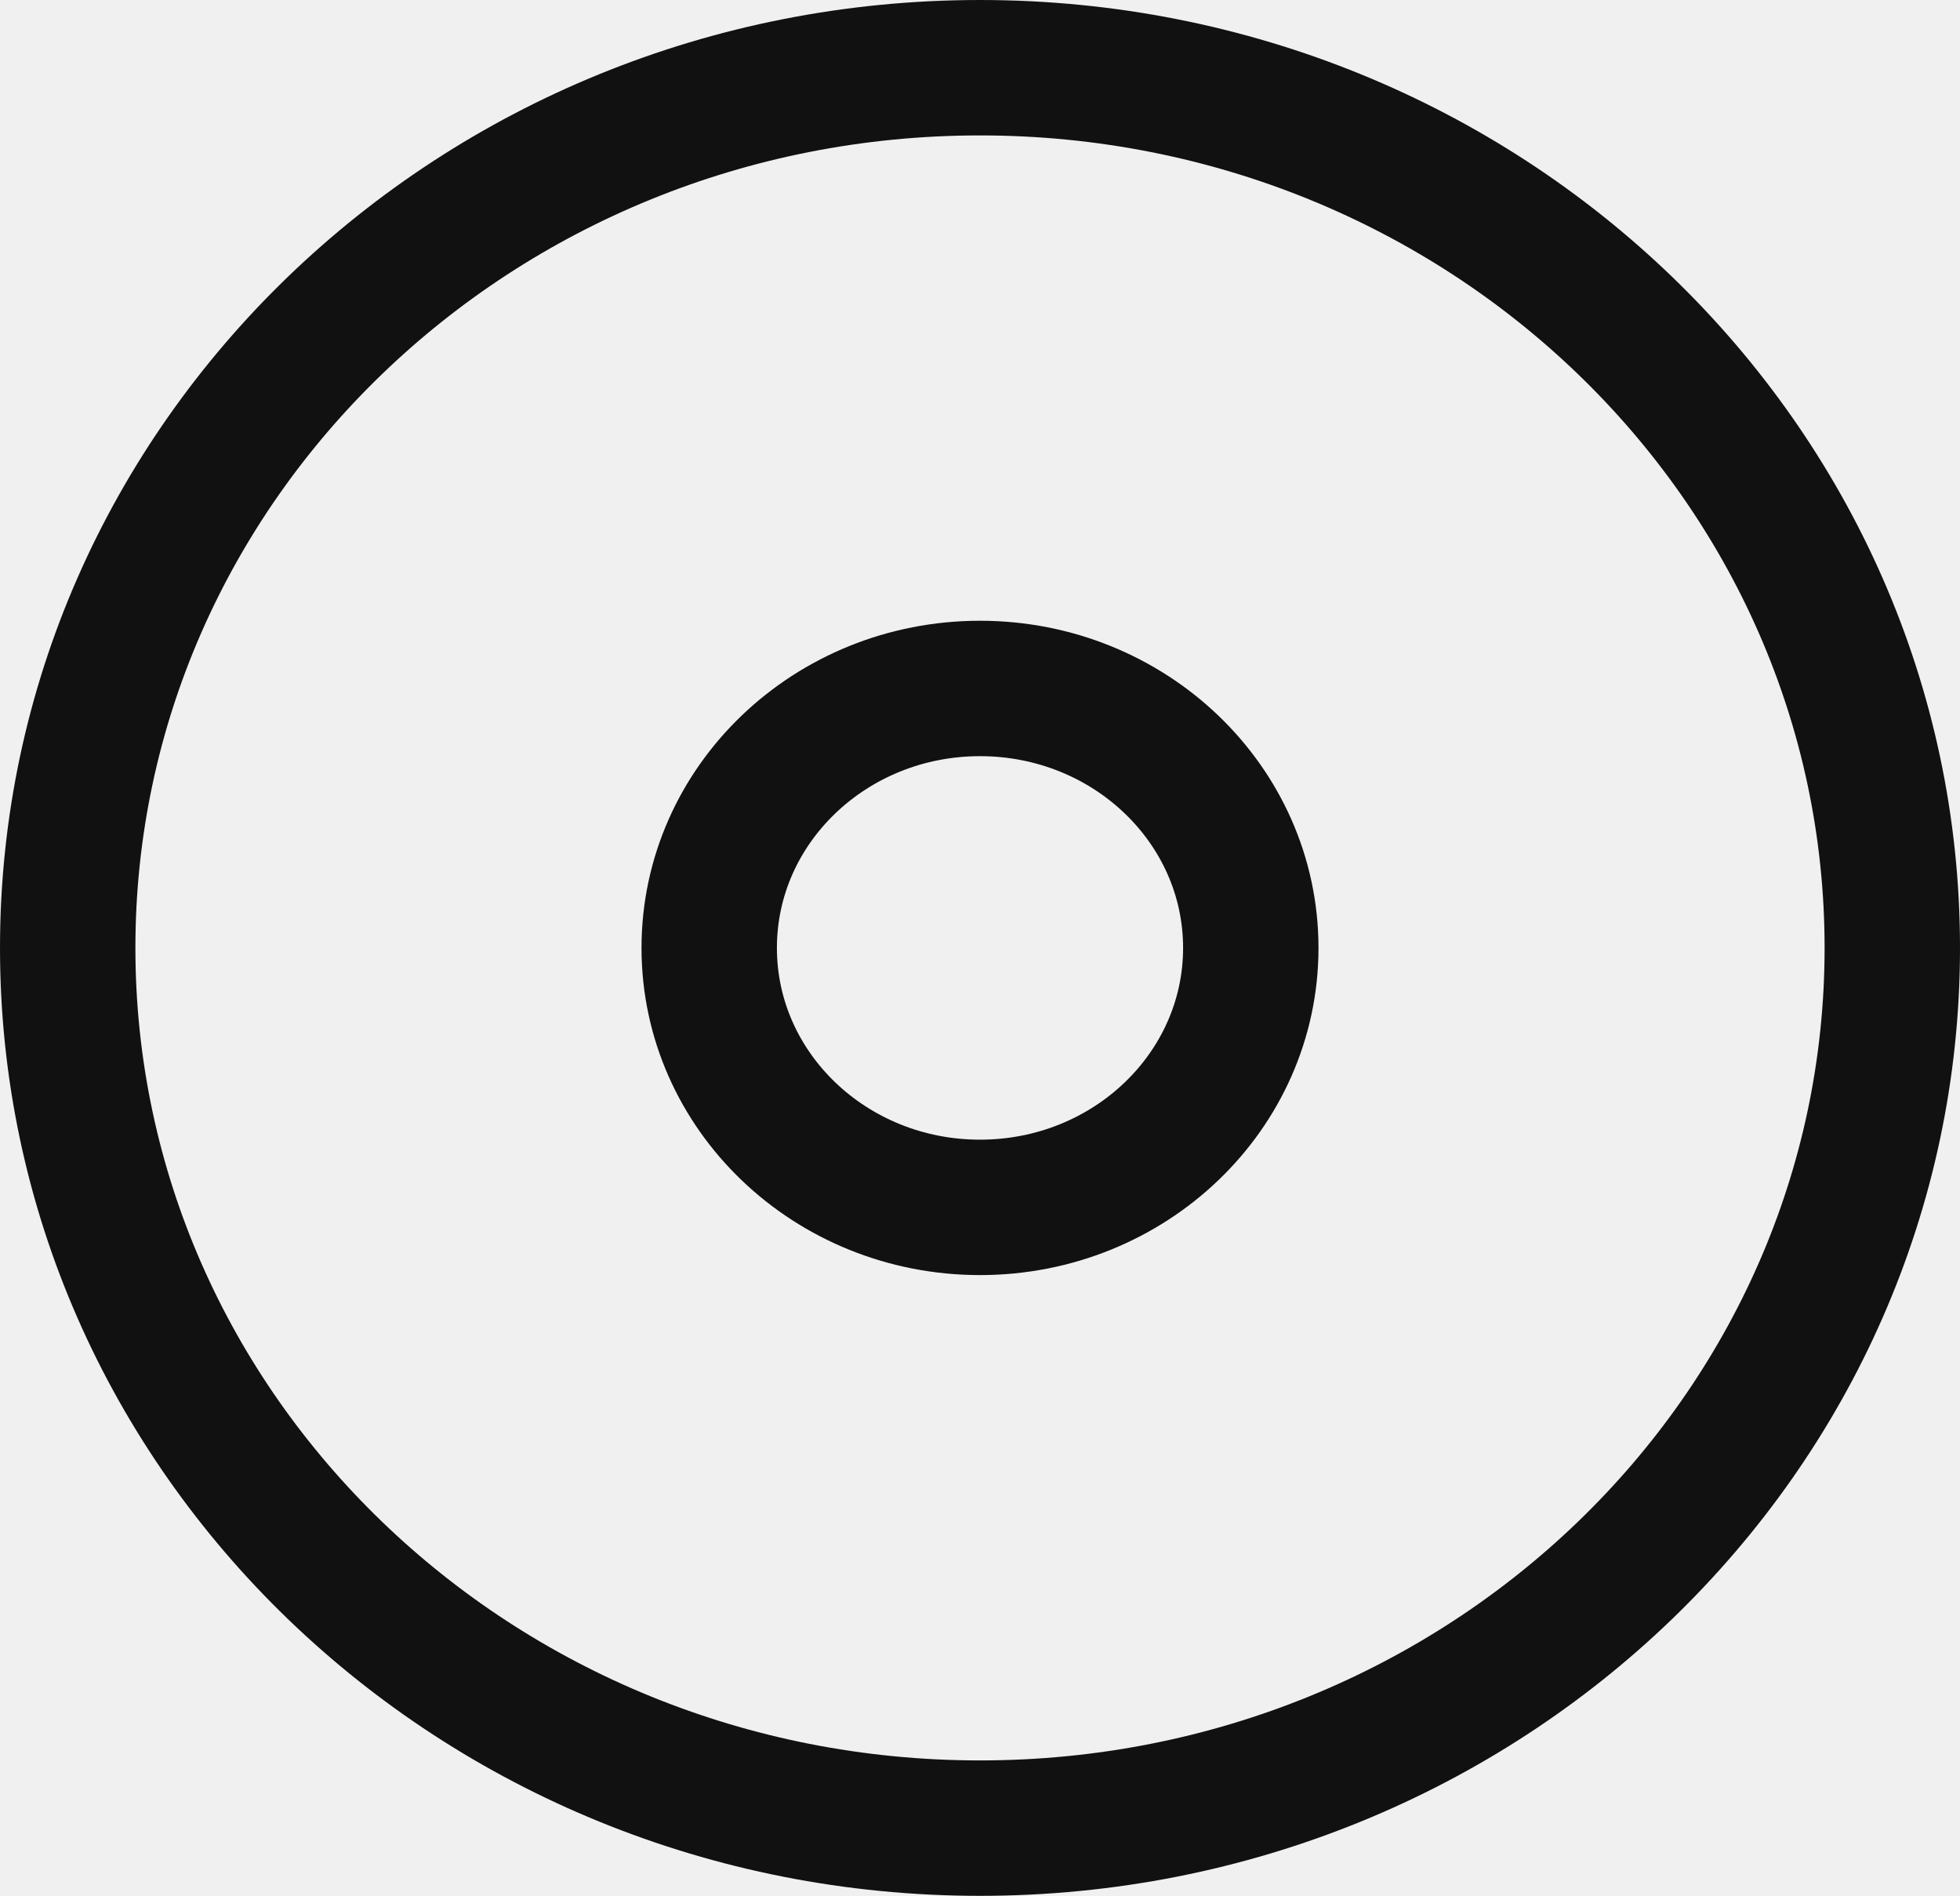
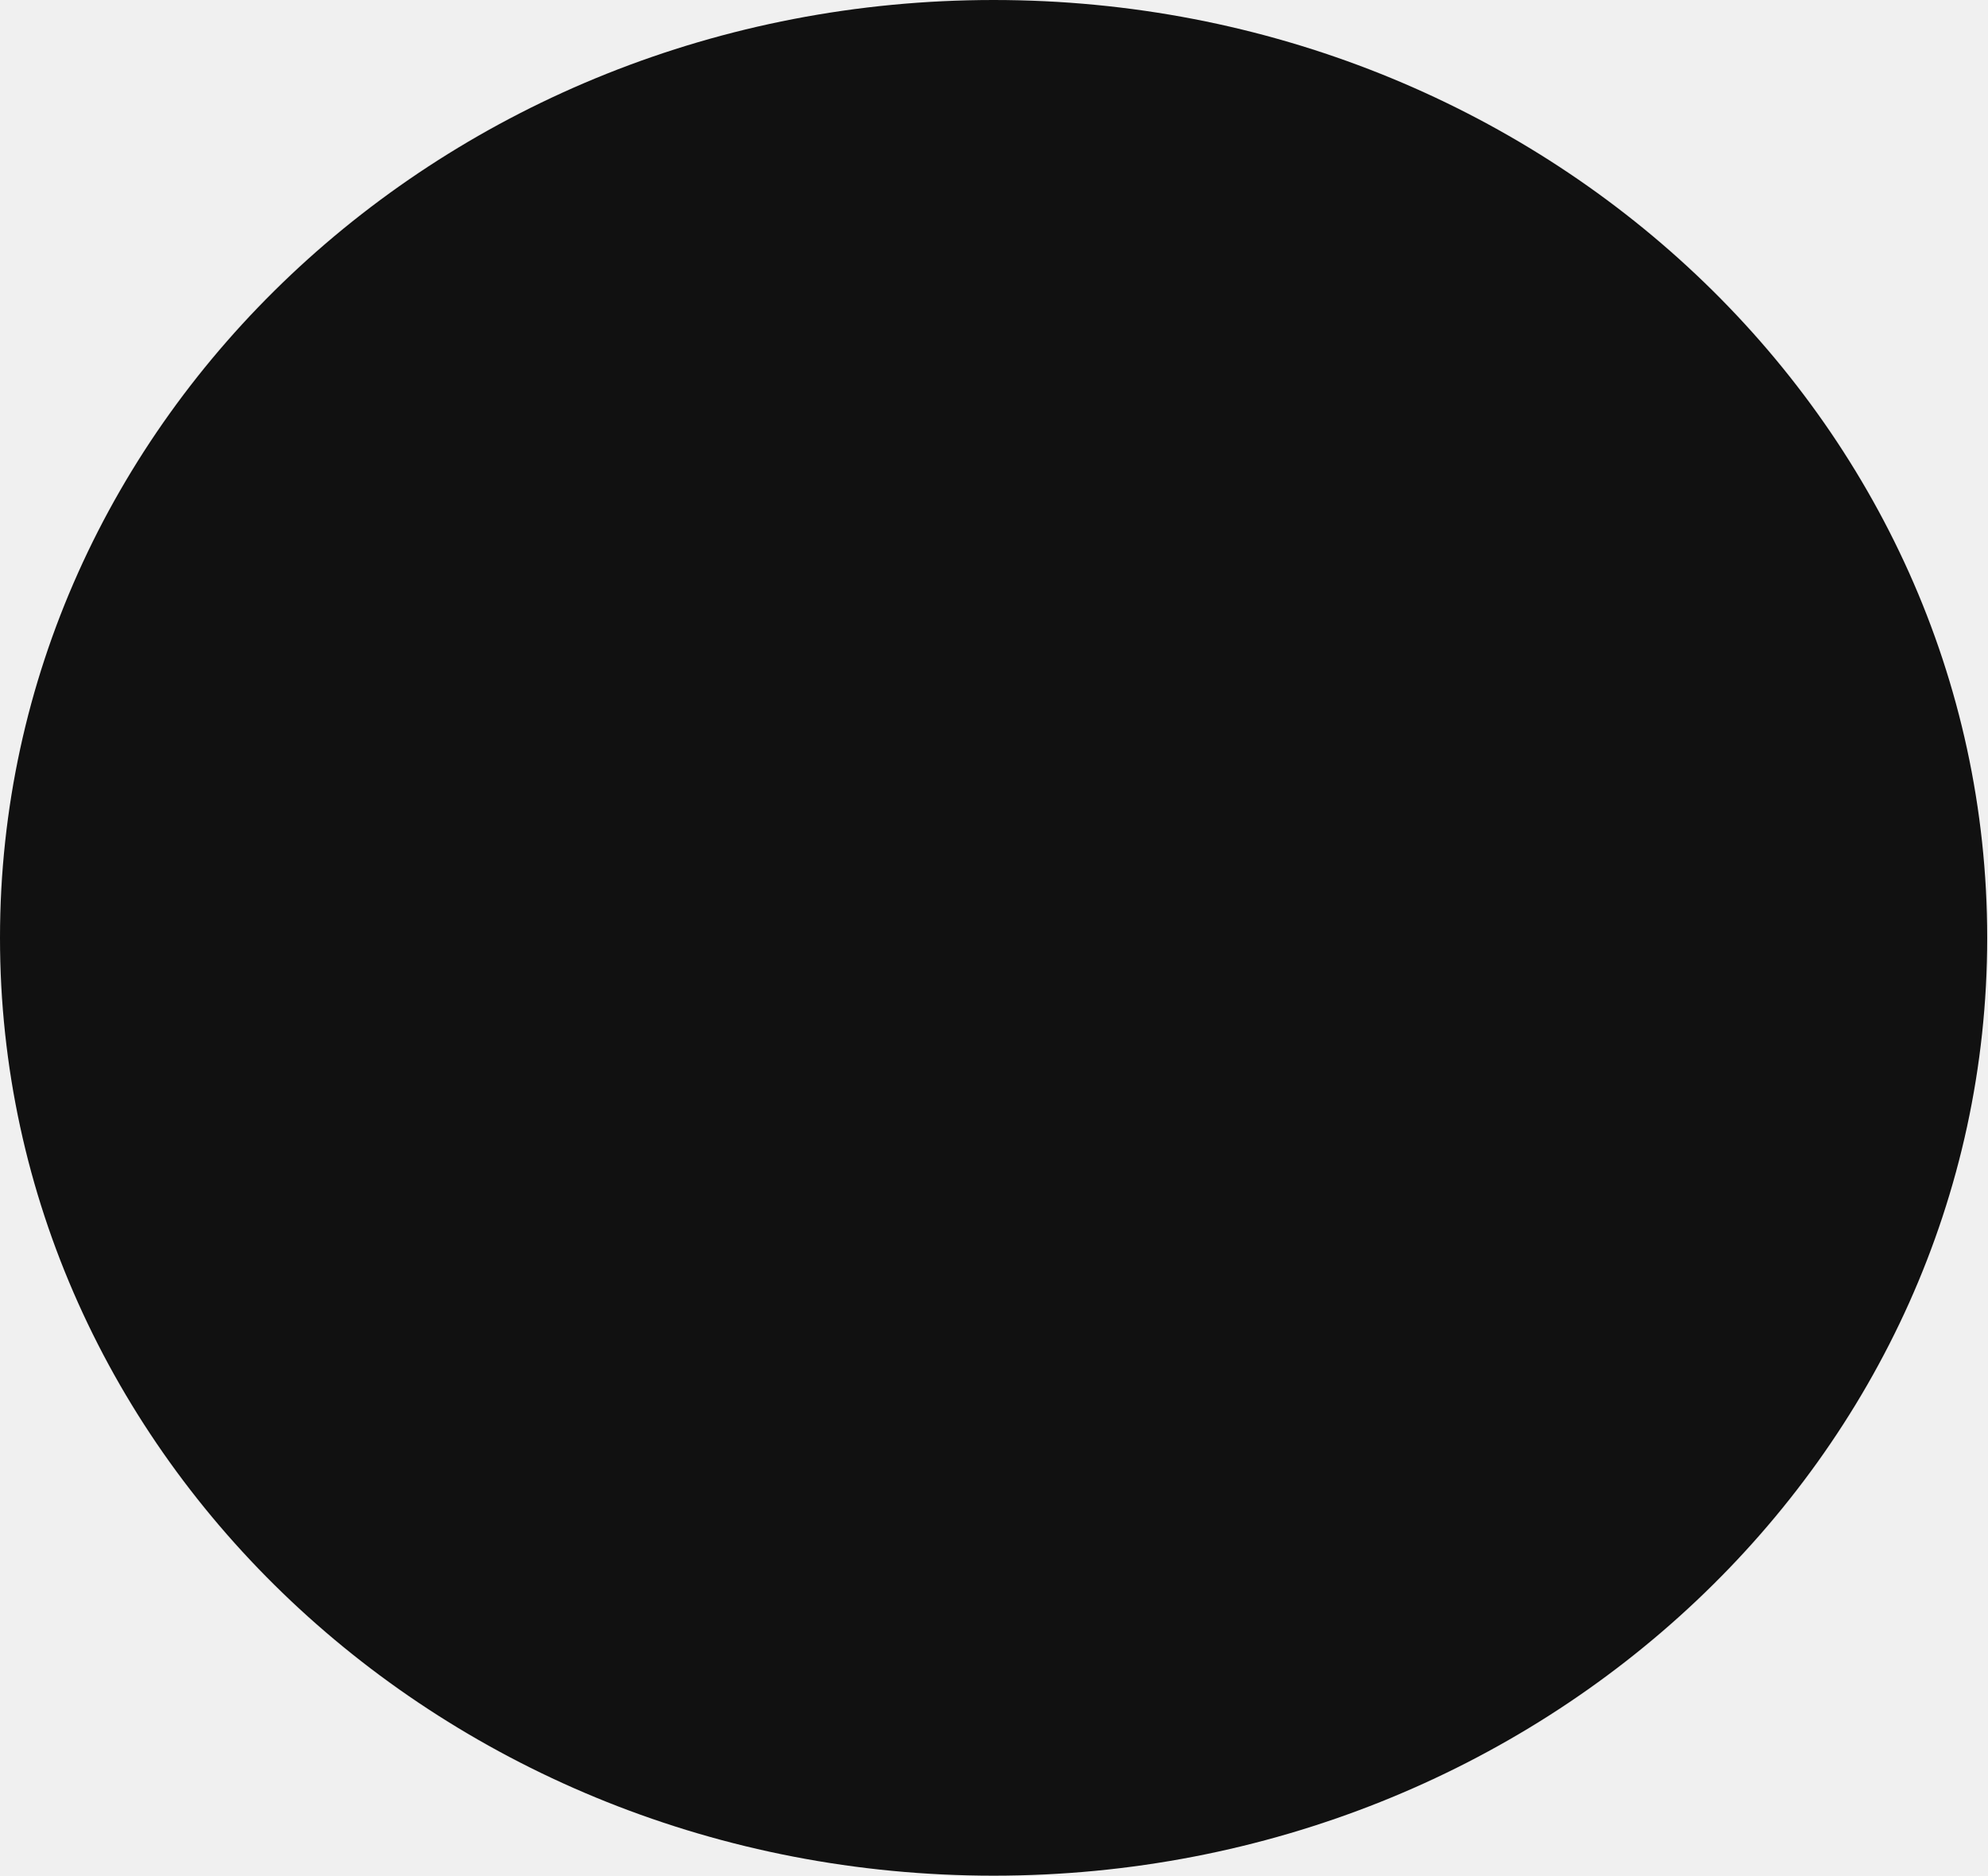
- <svg xmlns="http://www.w3.org/2000/svg" width="14.476" height="14" viewBox="0 0 14.476 14">
-   <g id="circulo-on" transform="translate(1 1)">
-     <g id="Elipse_6" data-name="Elipse 6" transform="translate(4.738 4.584)" fill="none" stroke="#111" stroke-width="1">
+ <svg xmlns="http://www.w3.org/2000/svg" width="8.476" height="8" viewBox="0 0 8.476 8">
+   <g id="circulo-on" transform="translate(-2 -2)">
+     <g id="Elipse_6" data-name="Elipse 6" transform="translate(4.738 4.584)" fill="#fff" stroke="#111" stroke-width="1" opacity="0">
      <ellipse cx="1.5" cy="1.416" rx="1.5" ry="1.416" stroke="none" />
      <ellipse cx="1.5" cy="1.416" rx="2" ry="1.916" fill="none" />
    </g>
-     <g id="Elipse_4" data-name="Elipse 4" fill="none" stroke="#111" stroke-width="1">
-       <ellipse cx="6.238" cy="6" rx="6.238" ry="6" stroke="none" />
-       <ellipse cx="6.238" cy="6" rx="6.738" ry="6.5" fill="none" />
-     </g>
+     <ellipse id="Elipse_4" data-name="Elipse 4" cx="4.238" cy="4" rx="4.238" ry="4" transform="translate(2 2)" fill="#111" />
  </g>
</svg>
